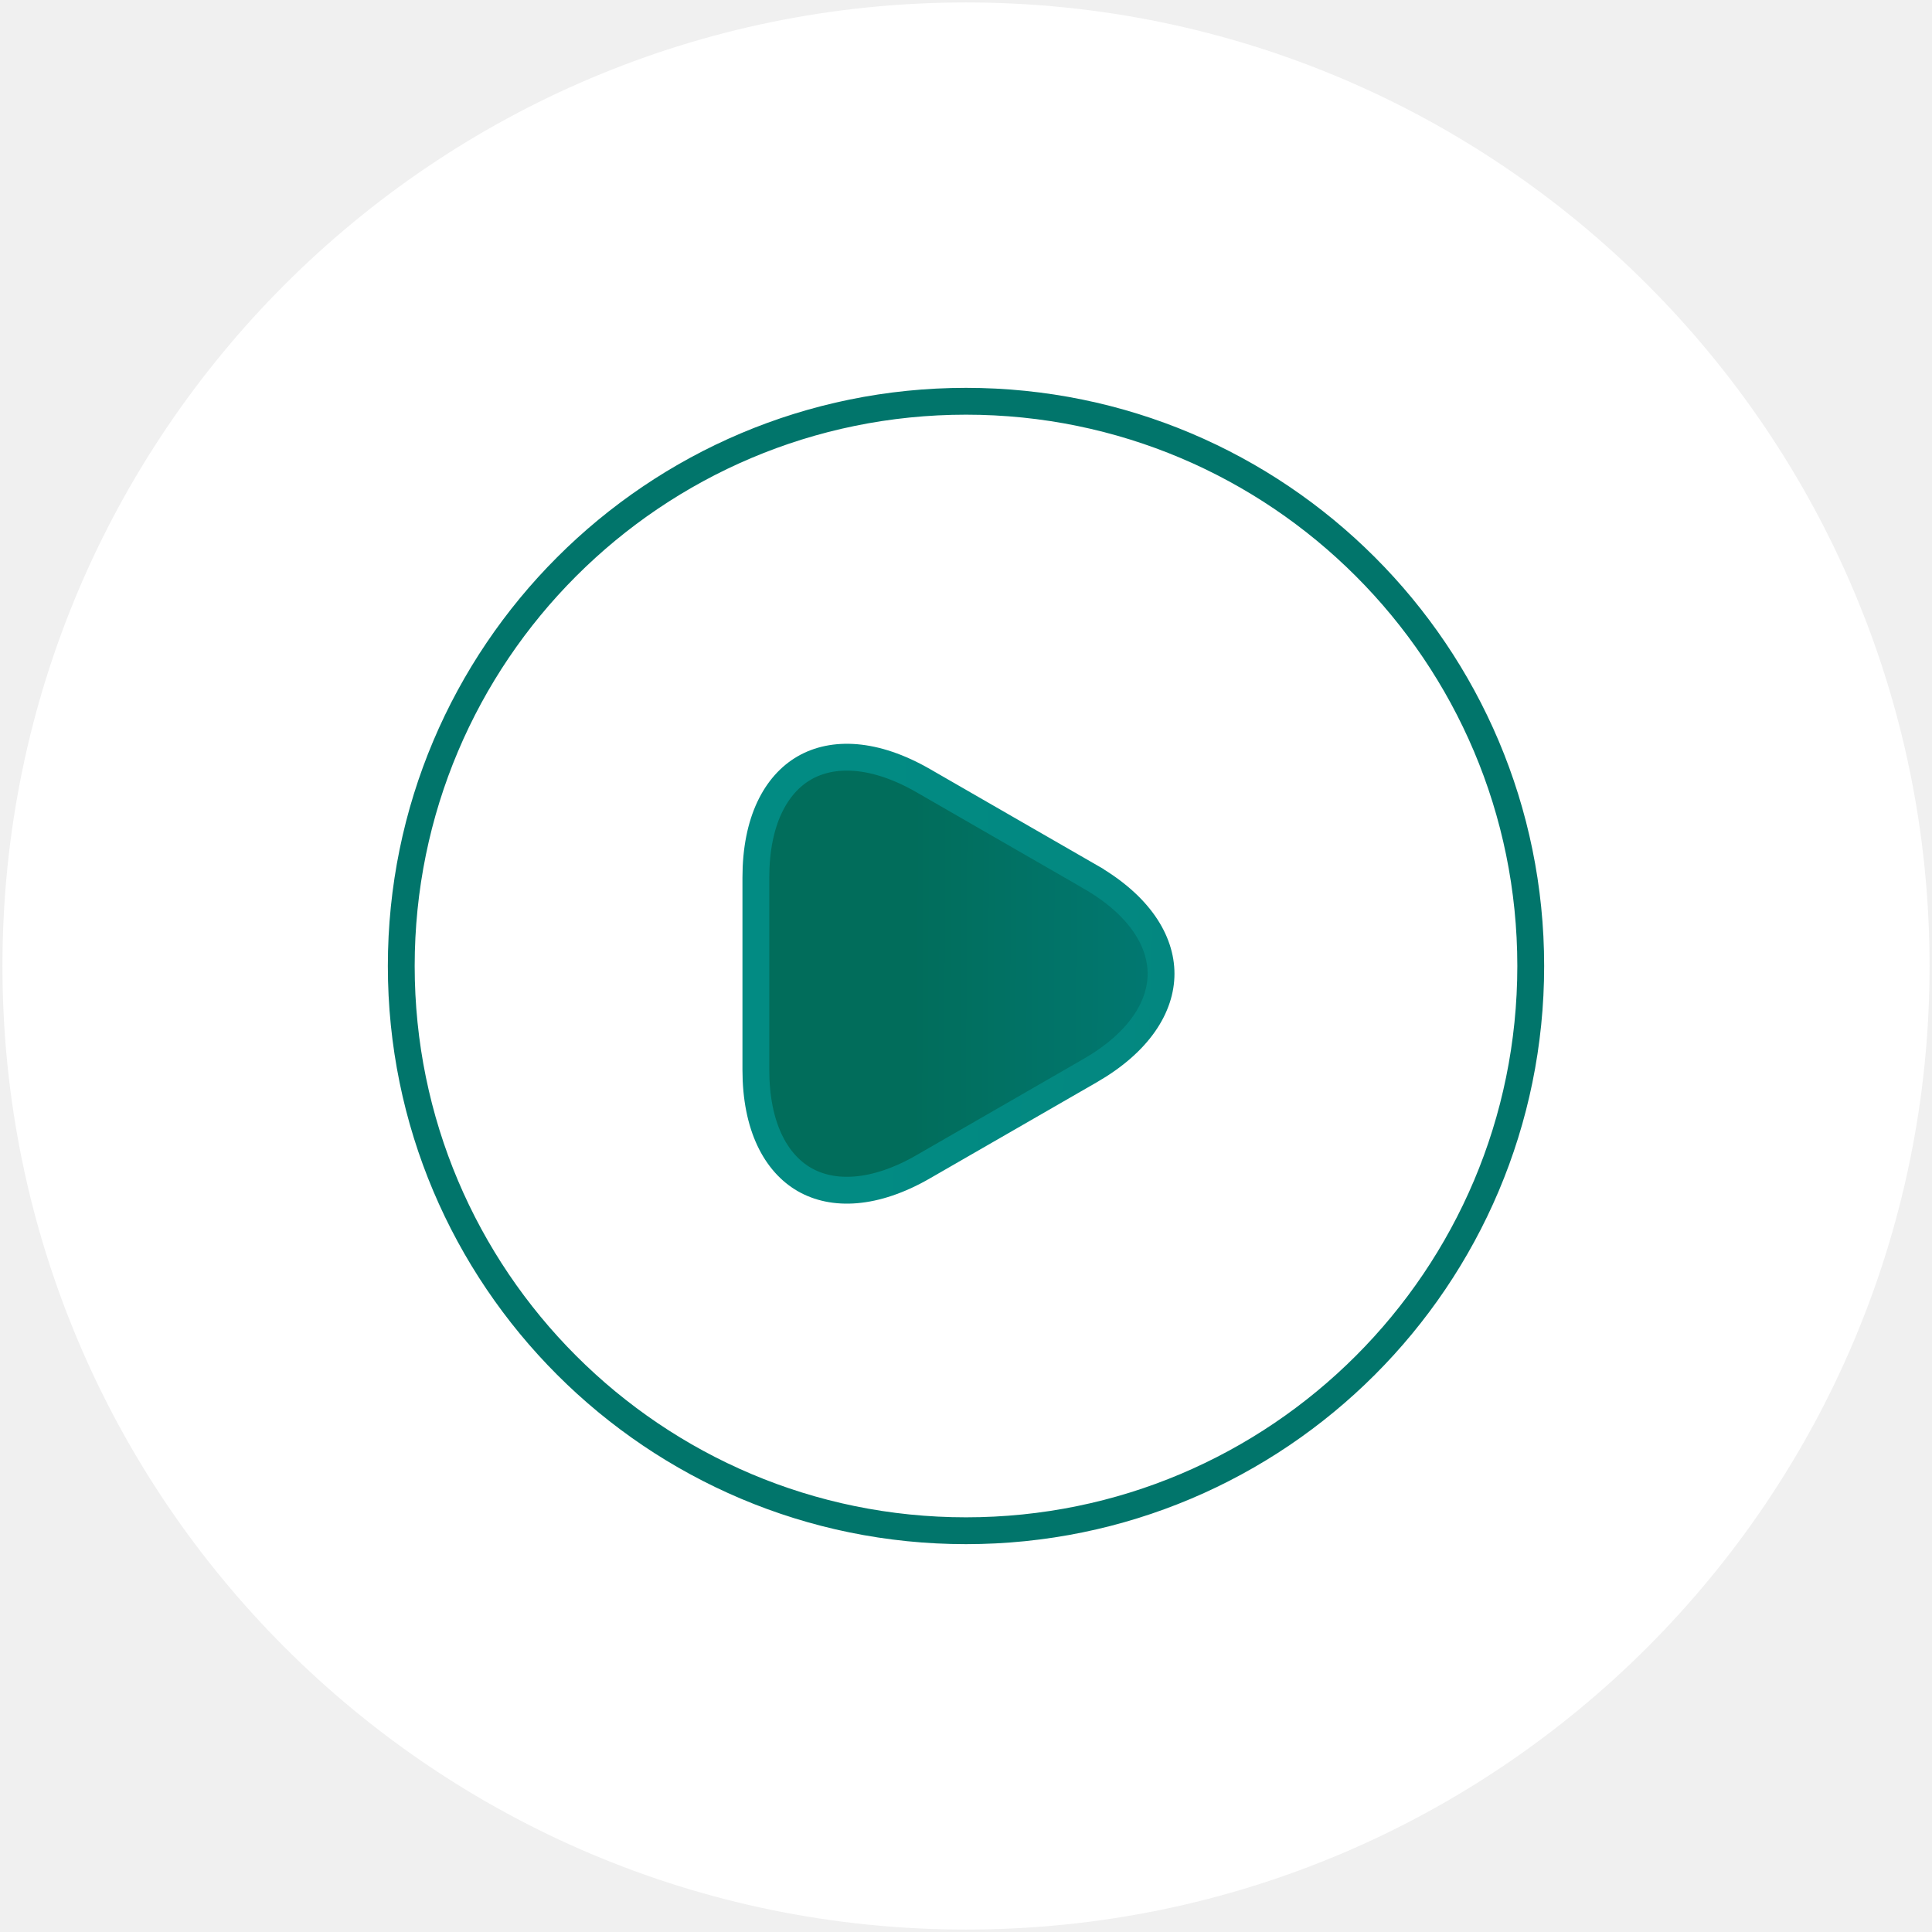
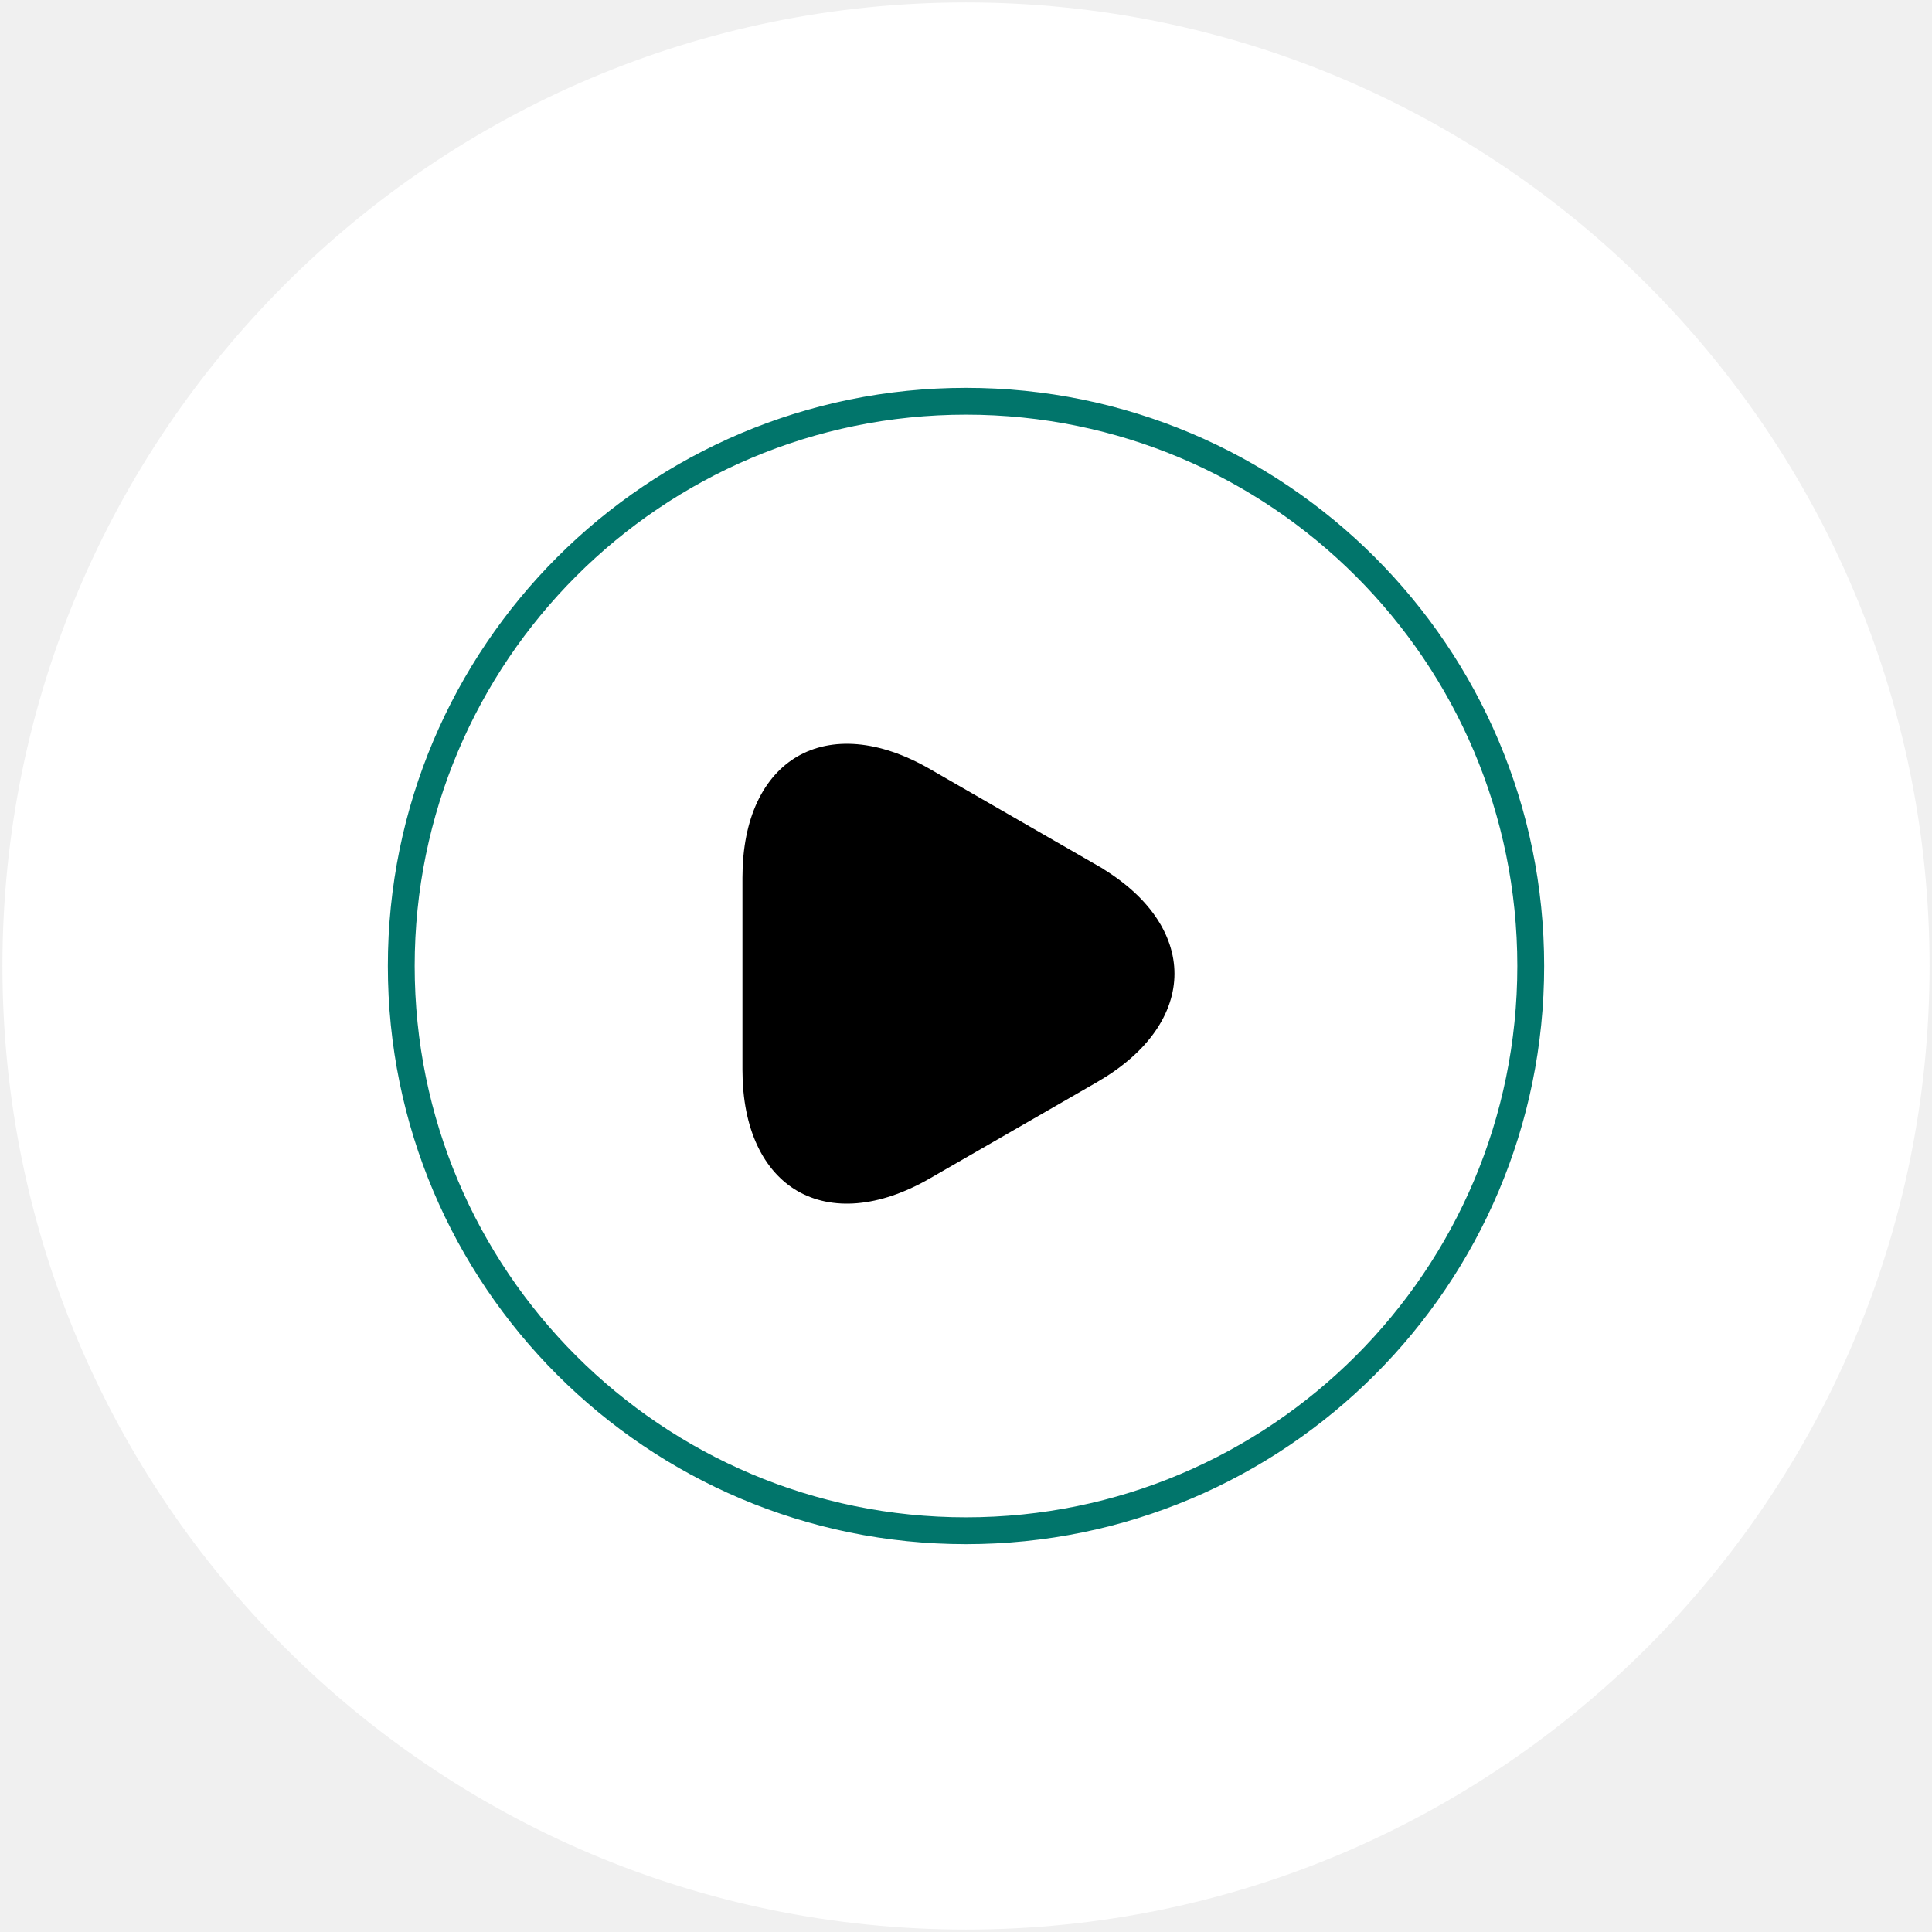
<svg xmlns="http://www.w3.org/2000/svg" width="72" height="72" viewBox="0 0 72 72" fill="none">
  <circle cx="36" cy="36" r="35.909" fill="white" />
  <circle cx="36" cy="36" r="21.046" fill="white" stroke="#01756B" />
  <path d="M34.417 29.099L34.417 29.099L37.524 30.889L40.631 32.678C40.631 32.679 40.631 32.679 40.631 32.679C42.464 33.736 43.269 35.062 43.269 36.287C43.269 37.513 42.463 38.839 40.631 39.896L37.524 41.686L34.417 43.475L34.417 43.476C32.584 44.533 31.034 44.567 29.974 43.955C28.914 43.342 28.169 41.982 28.169 39.867V36.287V32.708C28.169 30.593 28.914 29.233 29.974 28.62C31.034 28.008 32.584 28.042 34.417 29.099Z" fill="url(#paint0_linear_52_25750)" stroke="url(#paint1_linear_52_25750)" />
  <defs>
    <linearGradient id="paint0_linear_52_25750" x1="27.981" y1="36.287" x2="43.773" y2="36.36" gradientUnits="userSpaceOnUse">
-       <stop offset="0.38" stop-color="#016D5B" />
-       <stop offset="1" stop-color="#017973" />
+       <stop offset="0.38" stopColor="#016D5B" />
+       <stop offset="1" stopColor="#017973" />
    </linearGradient>
    <linearGradient id="paint1_linear_52_25750" x1="44.47" y1="35.509" x2="32.015" y2="35.12" gradientUnits="userSpaceOnUse">
-       <stop stop-color="#038780" />
-       <stop offset="1" stop-color="#028B83" />
+       <stop stopColor="#038780" />
+       <stop offset="1" stopColor="#028B83" />
    </linearGradient>
  </defs>
</svg>
